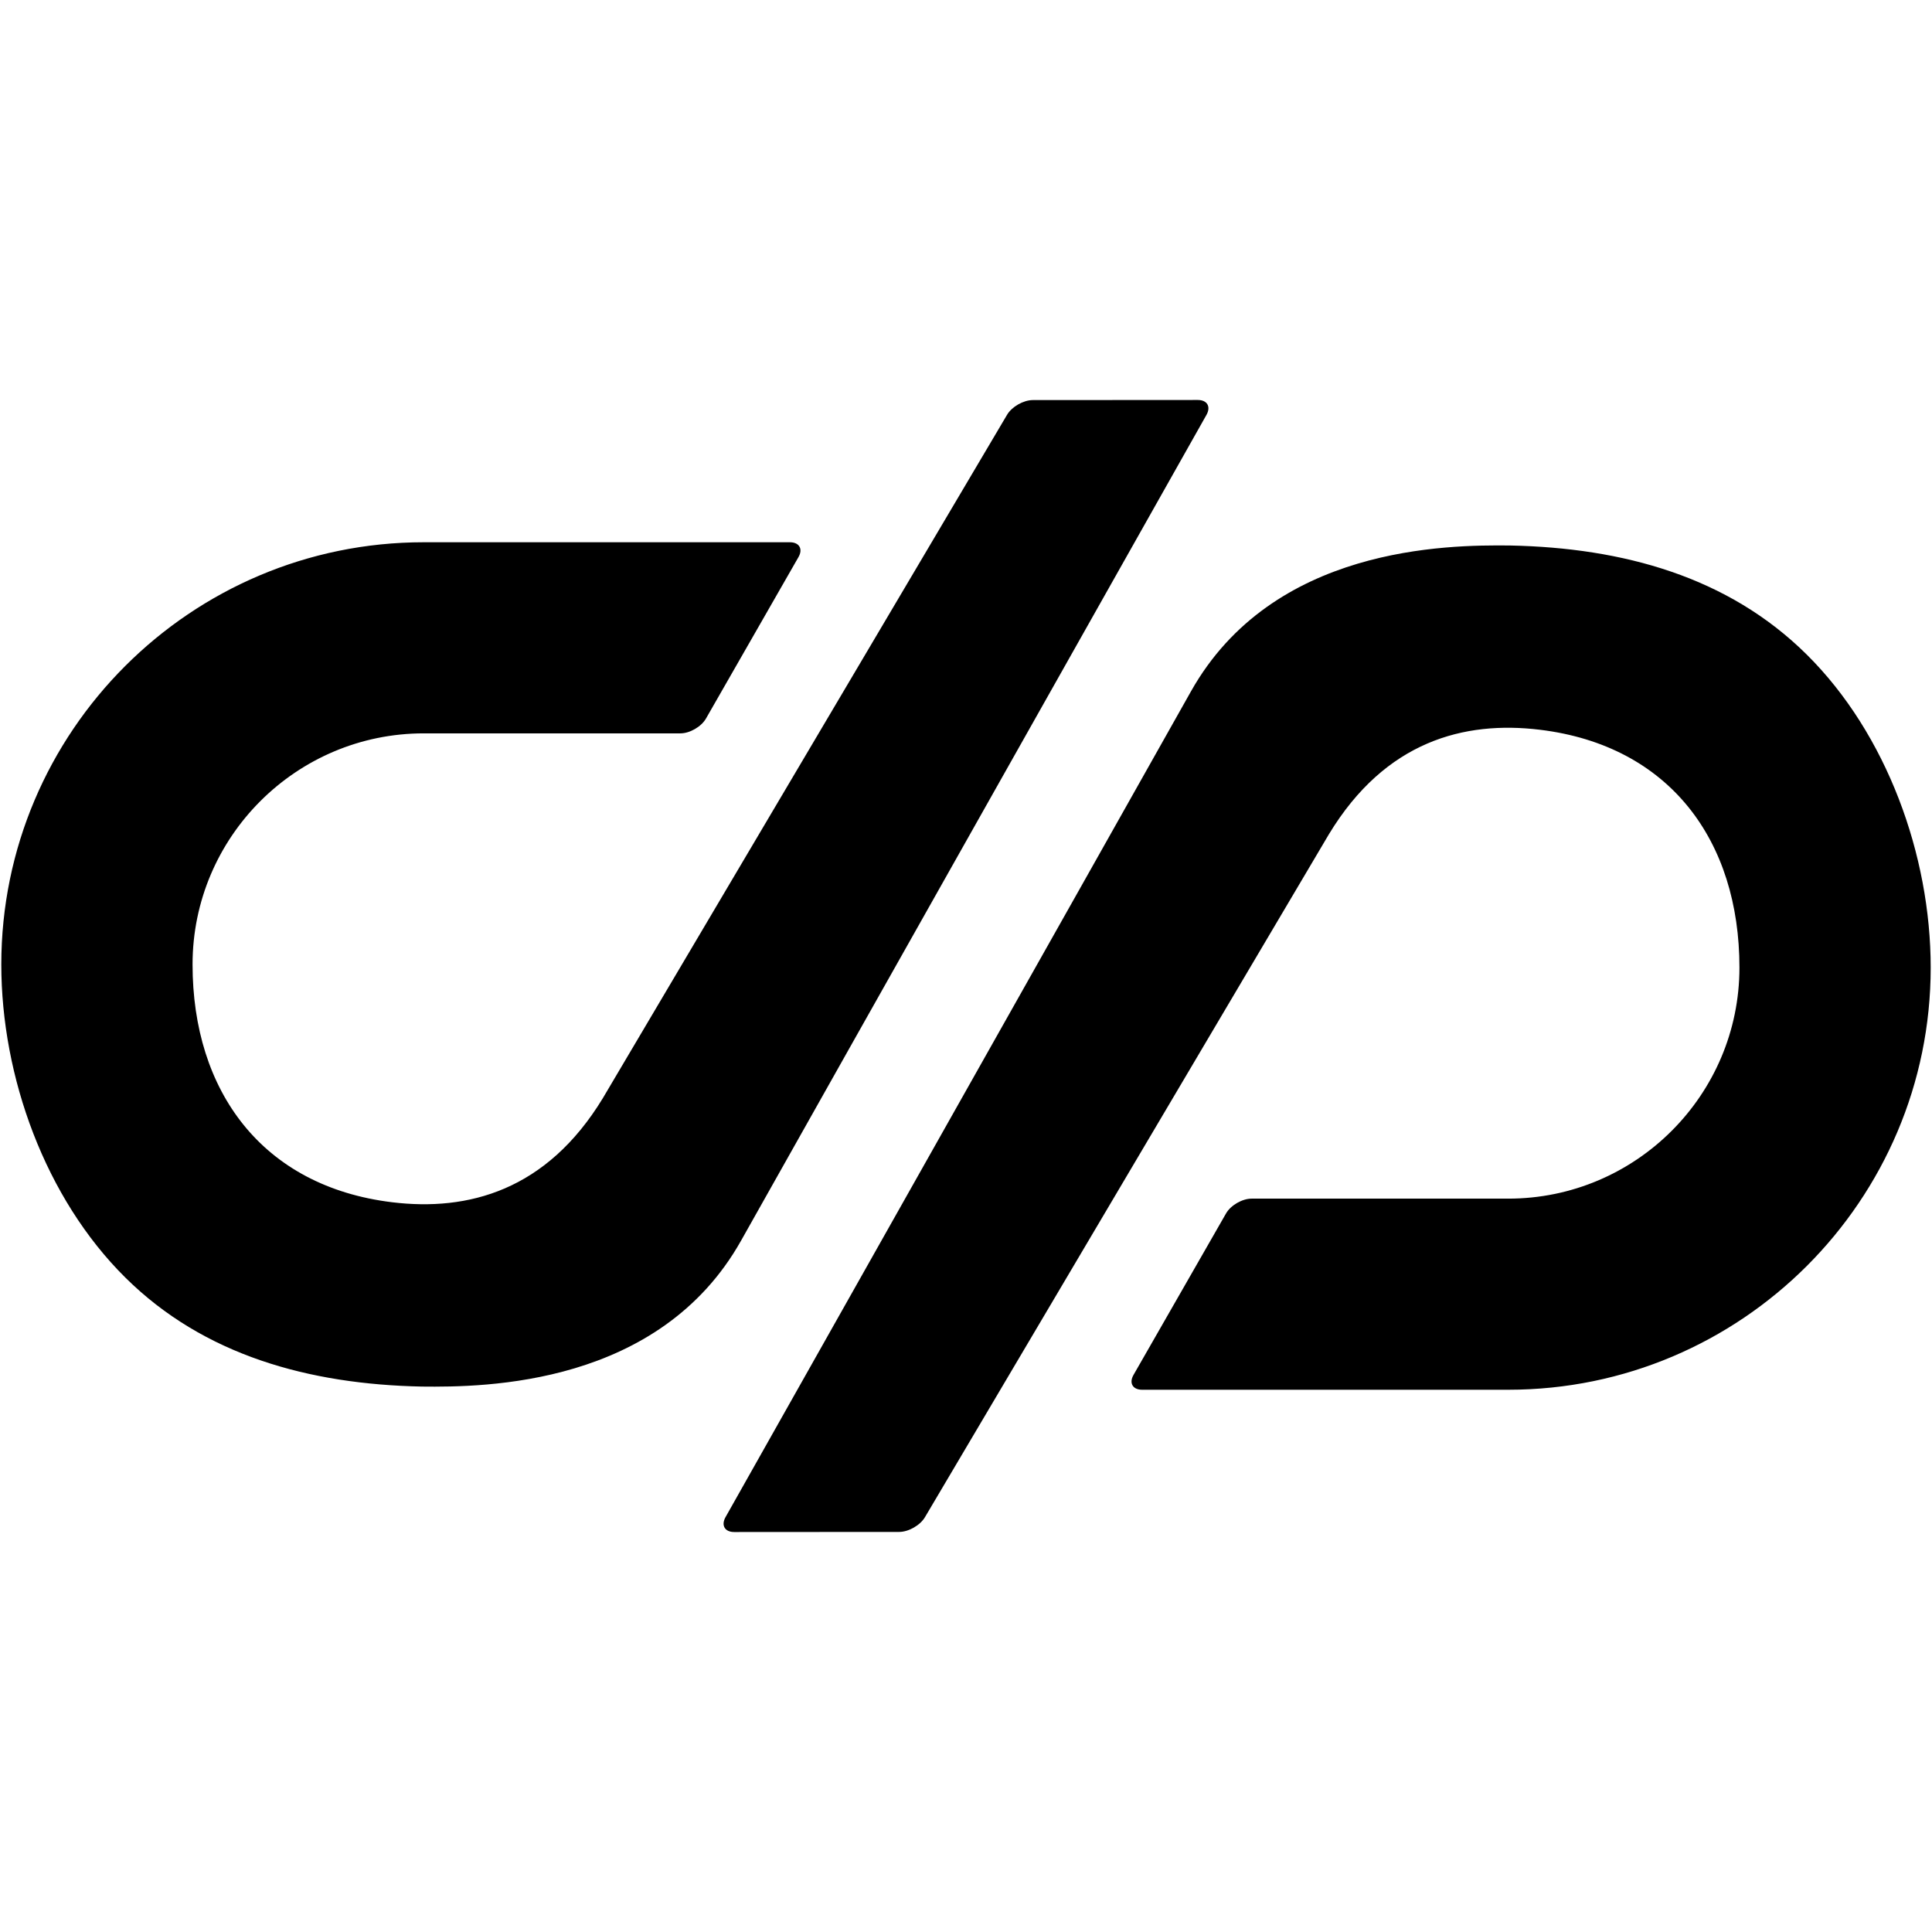
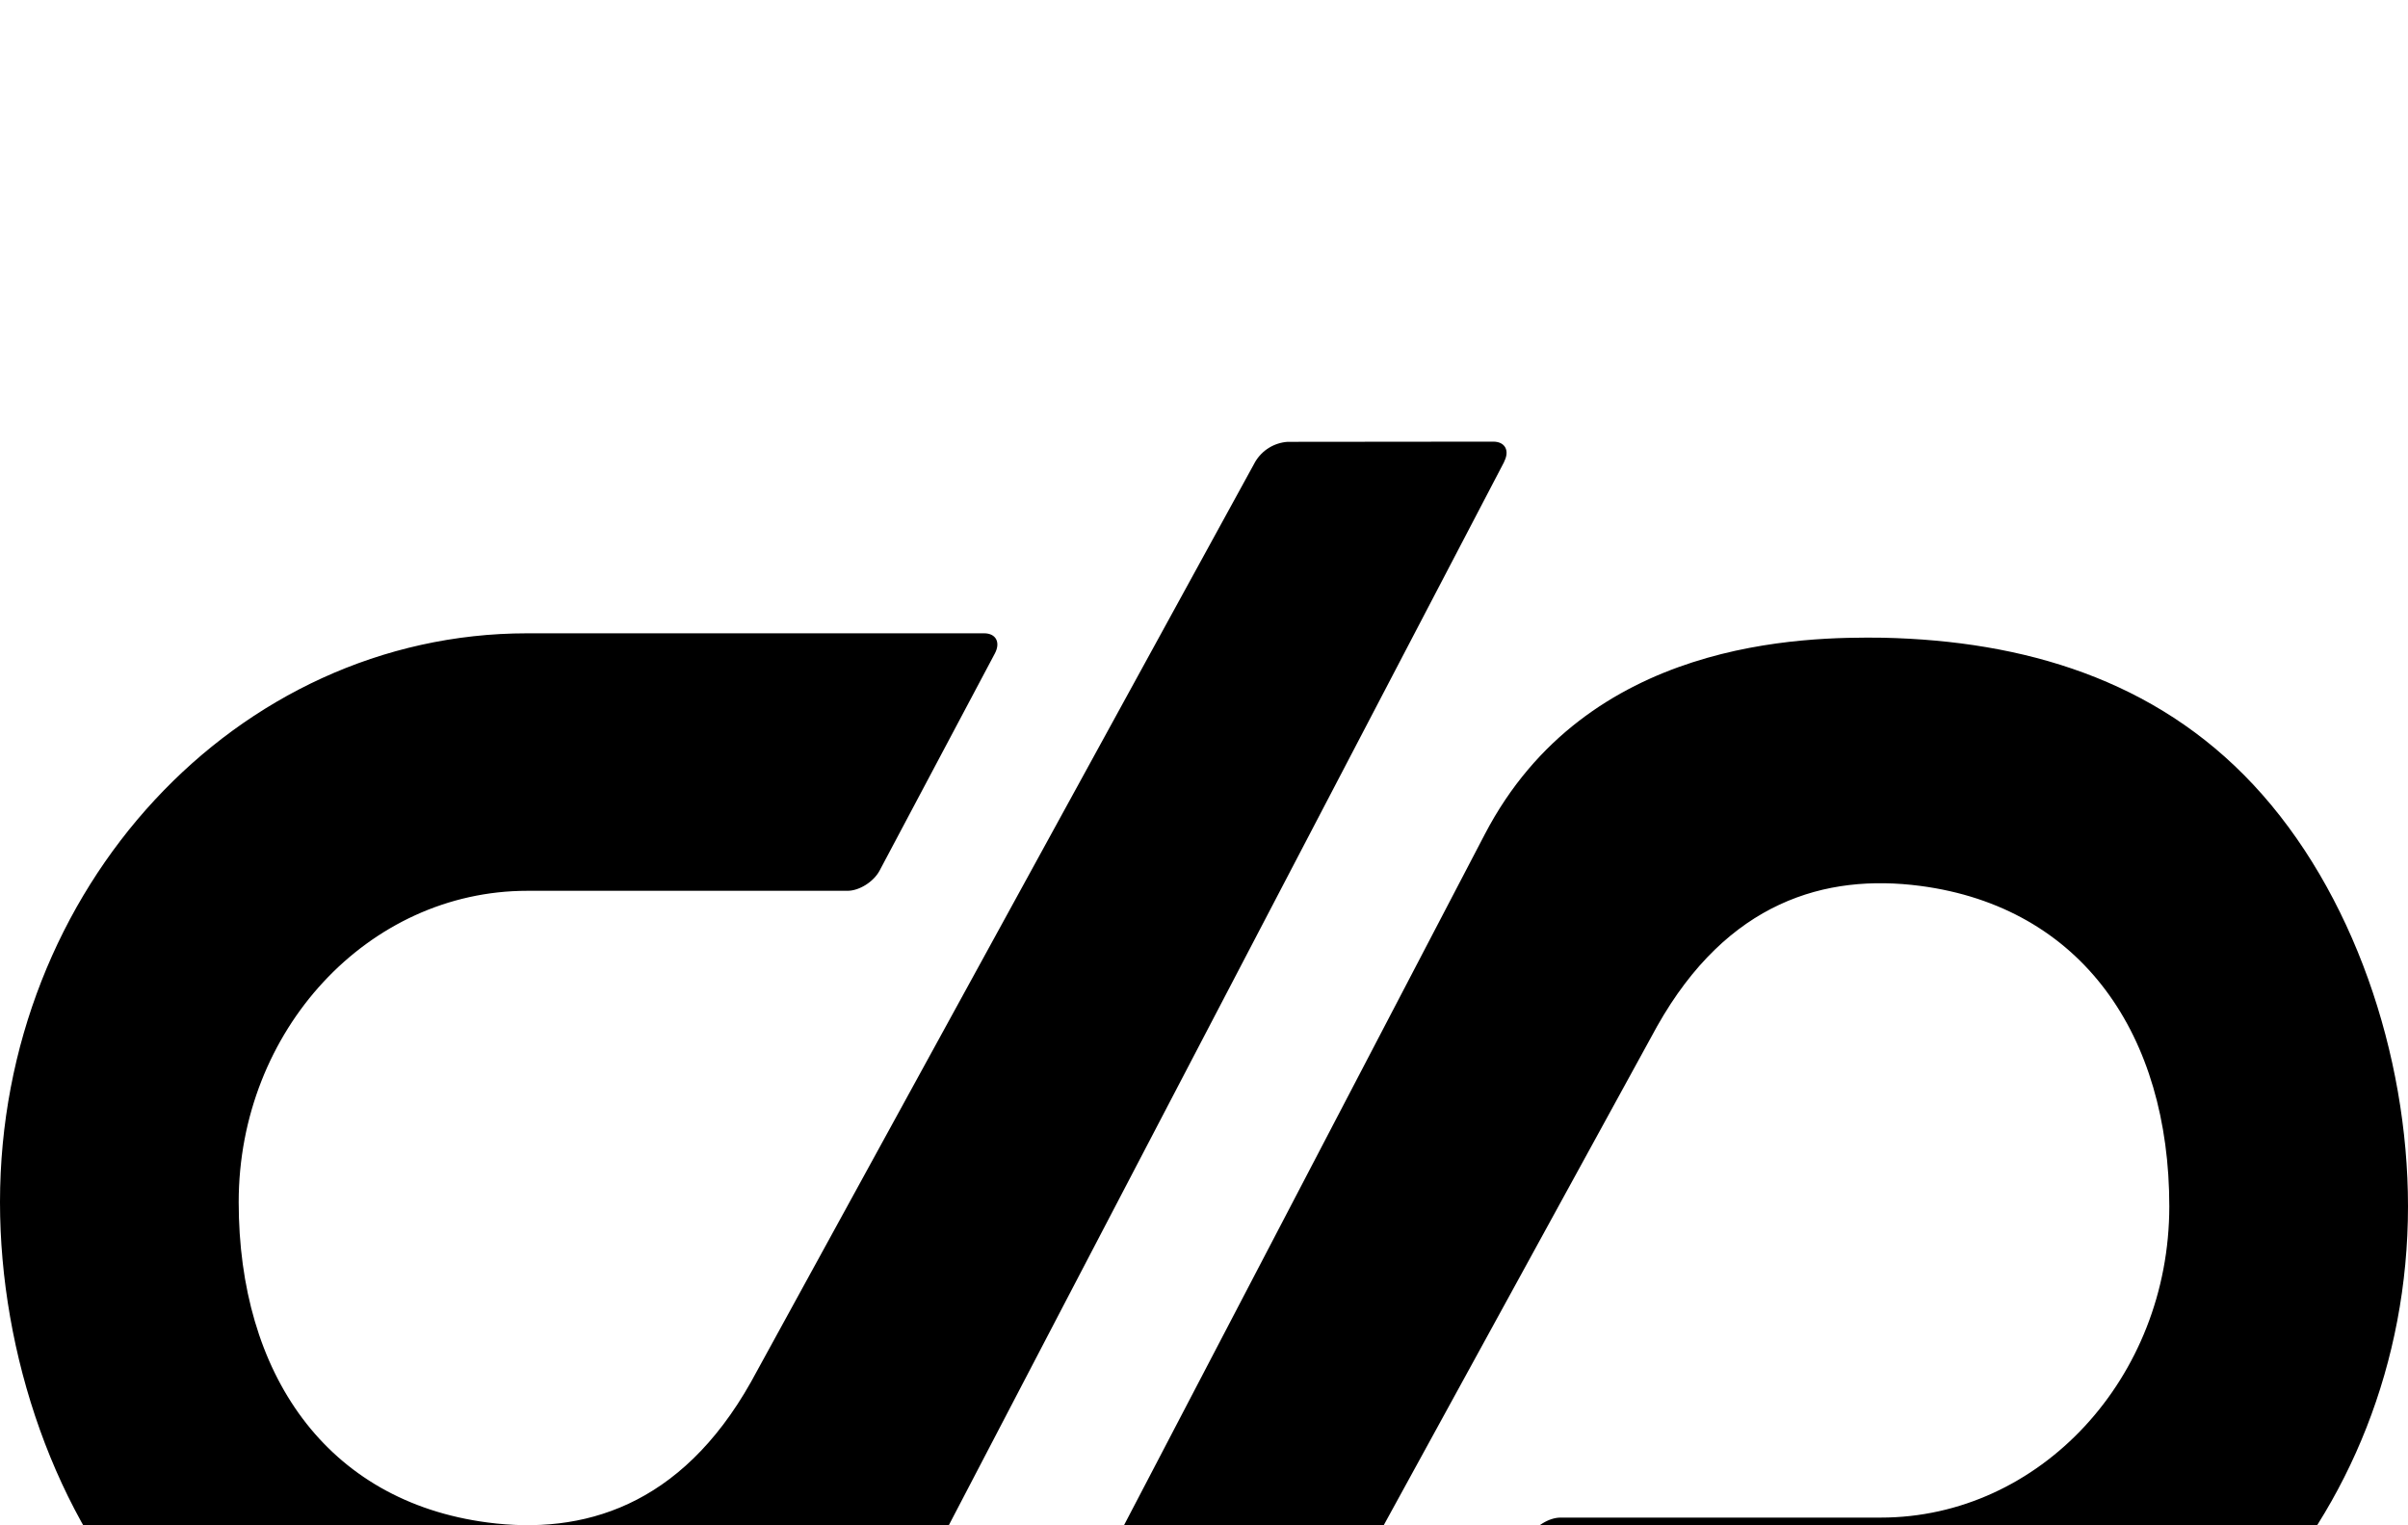
- <svg xmlns="http://www.w3.org/2000/svg" xml:space="preserve" width="24cm" height="24cm" viewBox="0 0 240 240">
-   <path d="M149.873 51.535c.574-1.02.089-1.849-1.08-1.849l-20.489.013c-1.169 0-2.614.824-3.205 1.831l-50.203 84.874c-7.005 11.535-16.782 14.084-26.176 12.945-16.128-1.954-24.8-13.786-24.8-29.544 0-15.826 12.885-28.704 28.719-28.704H84.52c1.17 0 2.602-.828 3.18-1.843l11.49-20.054c.582-1.015.098-1.843-1.071-1.843H52.635C23.704 67.36.162 90.885.162 119.805c0 13.973 5.463 29.043 15.397 38.89 9.79 9.705 22.87 13.26 36.83 13.55 7.88.089 29.526-.09 39.672-18.133 11.363-20.21 57.812-102.577 57.812-102.577Zm74.568 29.778c-9.79-9.704-22.87-13.26-36.83-13.549-7.88-.09-29.526.09-39.672 18.133-11.359 20.202-57.812 102.568-57.812 102.568-.574 1.02-.09 1.849 1.08 1.849l20.489-.013c1.169 0 2.614-.824 3.205-1.831l50.203-84.874c7.005-11.535 16.782-14.084 26.176-12.945 16.128 1.954 24.8 13.787 24.8 29.544 0 15.826-12.885 28.704-28.719 28.704H155.48c-1.17 0-2.602.828-3.18 1.843l-11.49 20.054c-.582 1.015-.098 1.844 1.071 1.844h45.484c28.931 0 52.473-23.525 52.473-52.445 0-13.965-5.463-29.034-15.397-38.882z" style="stroke-width:.425" />
+ <svg xmlns="http://www.w3.org/2000/svg" role="img" viewbox="0 0 24 24">
+   <path d="M14.991 4.601c.058-.11.01-.2-.108-.2l-2.051.002a.408.408 0 0 0-.321.198l-5.027 9.172c-.702 1.246-1.681 1.522-2.622 1.399-1.615-.211-2.483-1.49-2.483-3.193 0-1.71 1.29-3.102 2.876-3.102h3.192c.117 0 .26-.09.319-.2l1.15-2.166c.058-.11.01-.2-.107-.2H5.254C2.357 6.311 0 8.854 0 11.98c0 1.51.547 3.139 1.542 4.203.98 1.049 2.29 1.433 3.688 1.464.789.01 2.956-.01 3.972-1.96 1.138-2.184 5.79-11.085 5.79-11.085Zm7.467 3.218c-.98-1.049-2.29-1.433-3.688-1.464-.789-.01-2.956.01-3.972 1.96-1.138 2.183-5.79 11.084-5.79 11.084-.057.11-.008.2.109.2l2.051-.002c.118 0 .262-.089.321-.197l5.027-9.173c.702-1.246 1.681-1.522 2.622-1.399 1.615.212 2.483 1.49 2.483 3.193 0 1.71-1.29 3.102-2.876 3.102h-3.192c-.117 0-.26.09-.319.2l-1.15 2.167c-.058.11-.01.199.107.199h4.555c2.897 0 5.254-2.542 5.254-5.668 0-1.509-.547-3.138-1.542-4.202Z" style="stroke-width:.044" />
</svg>
